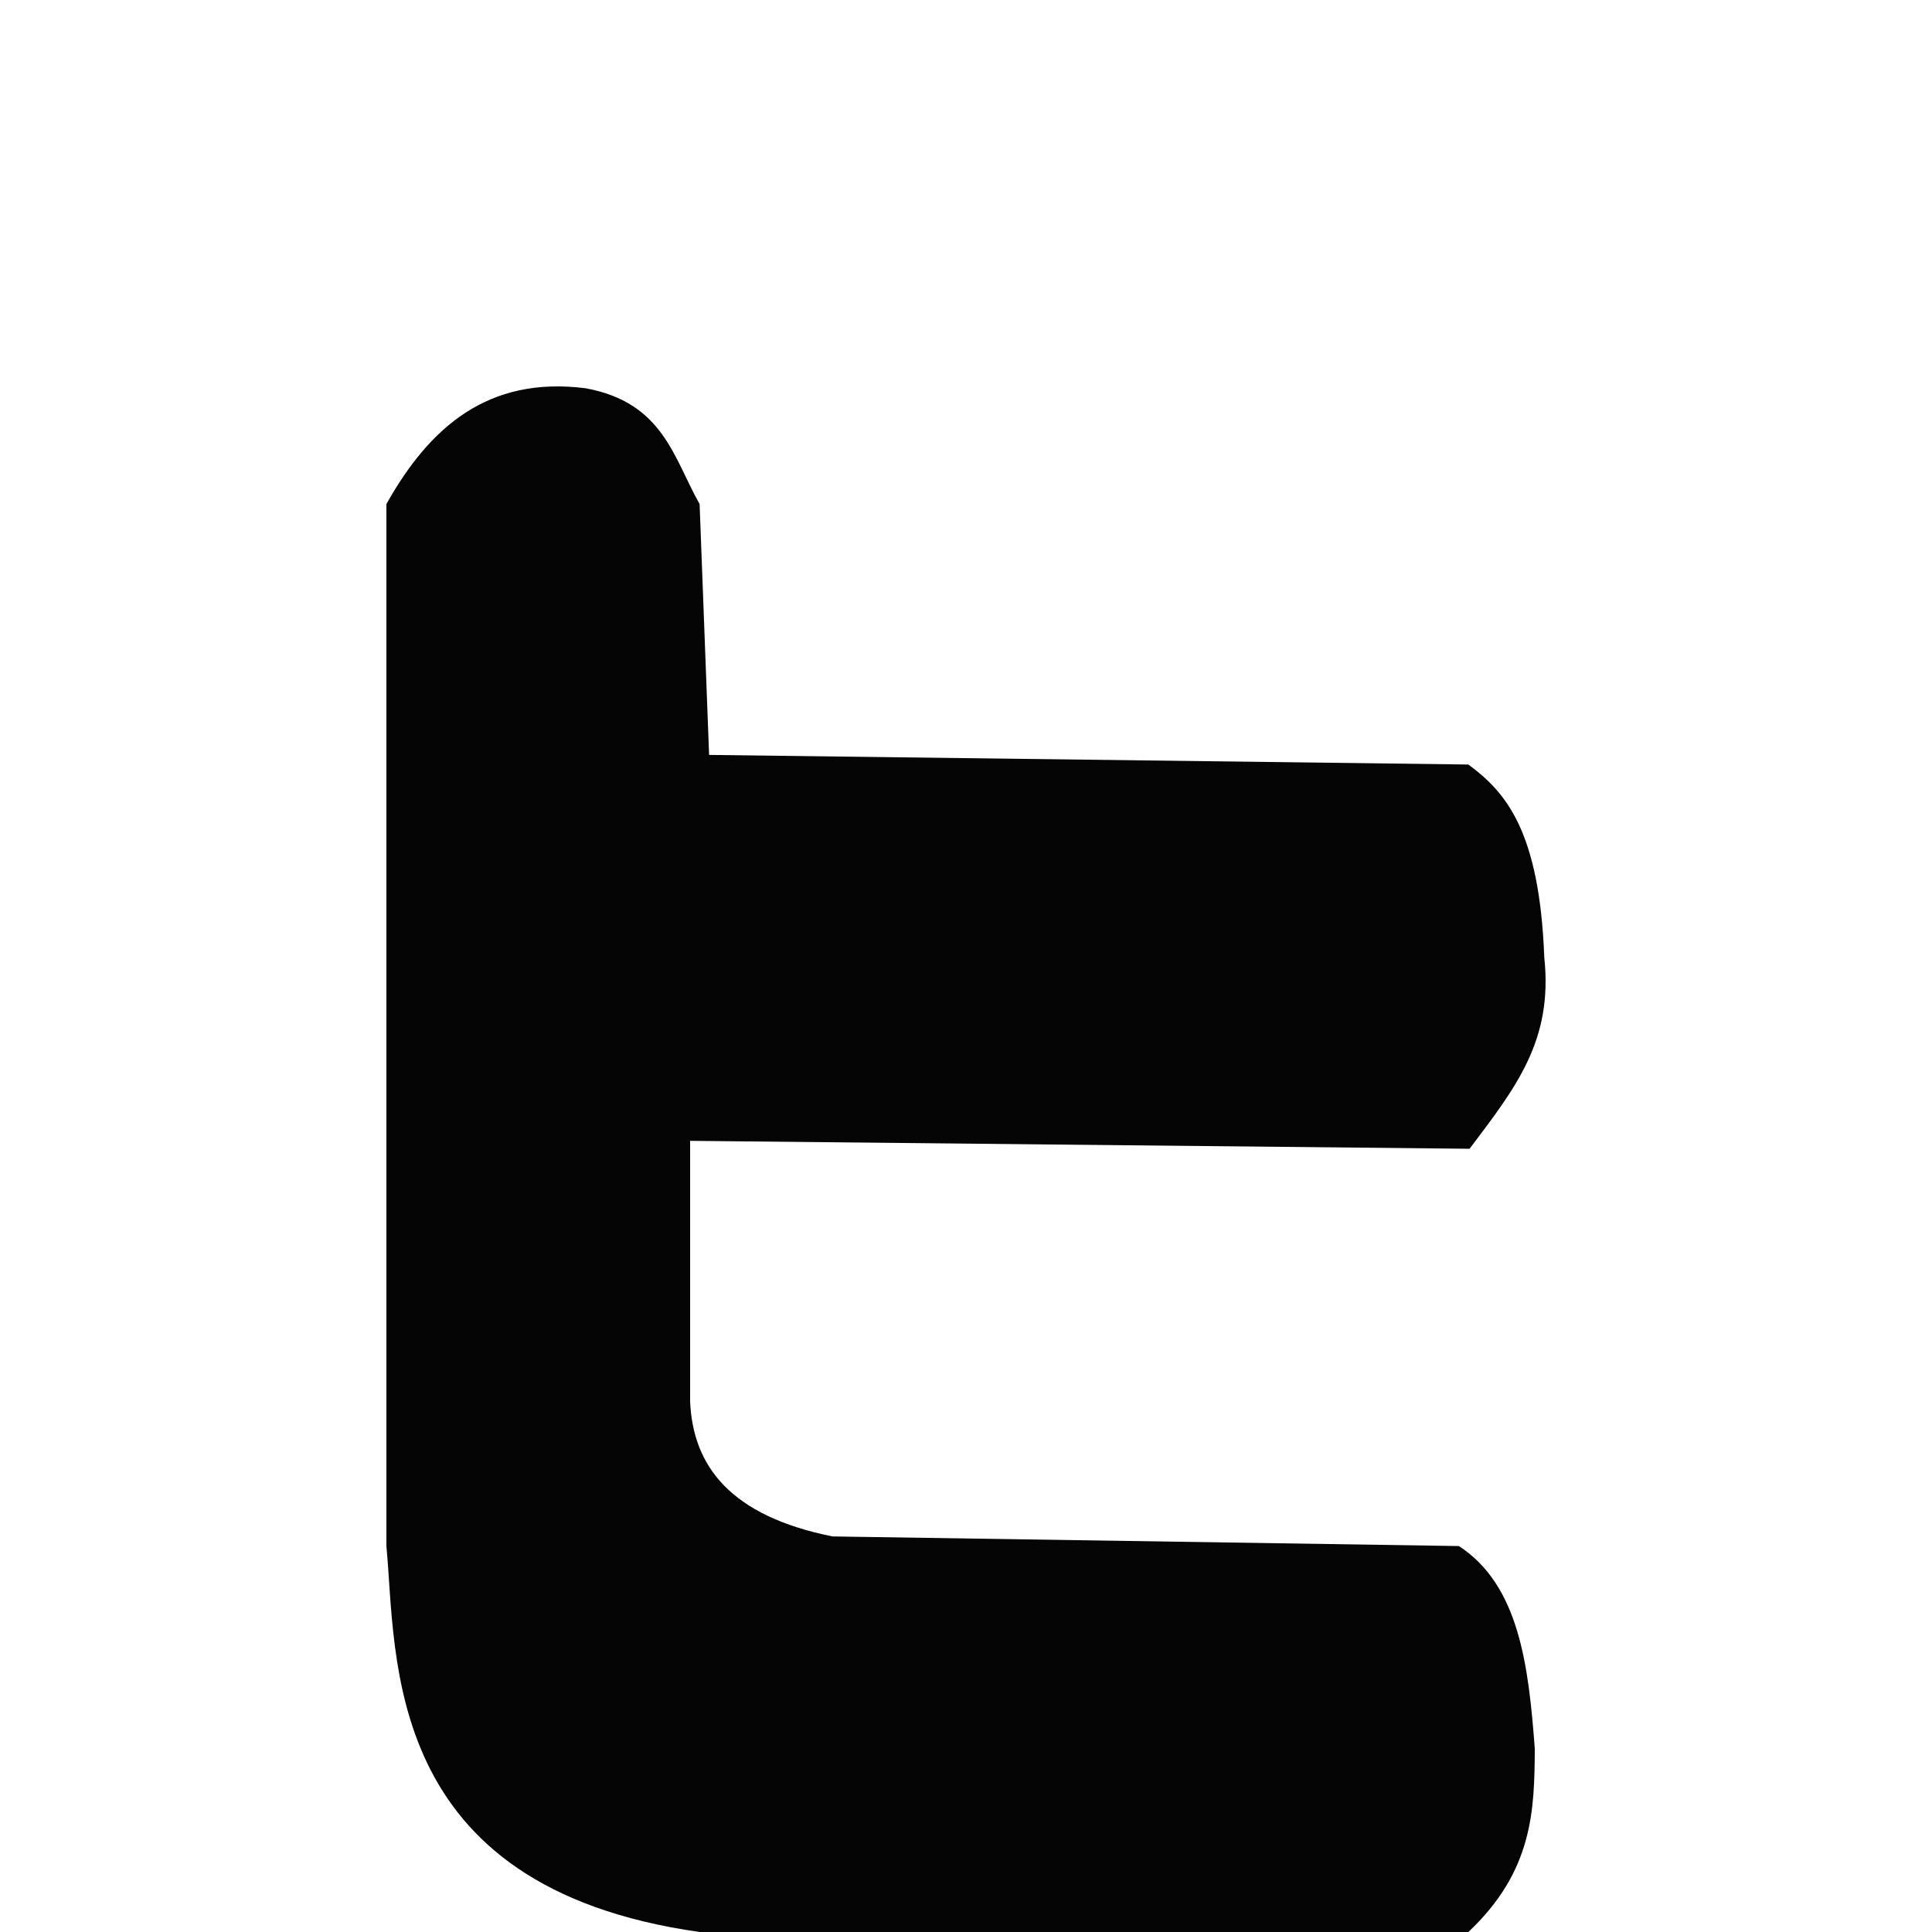
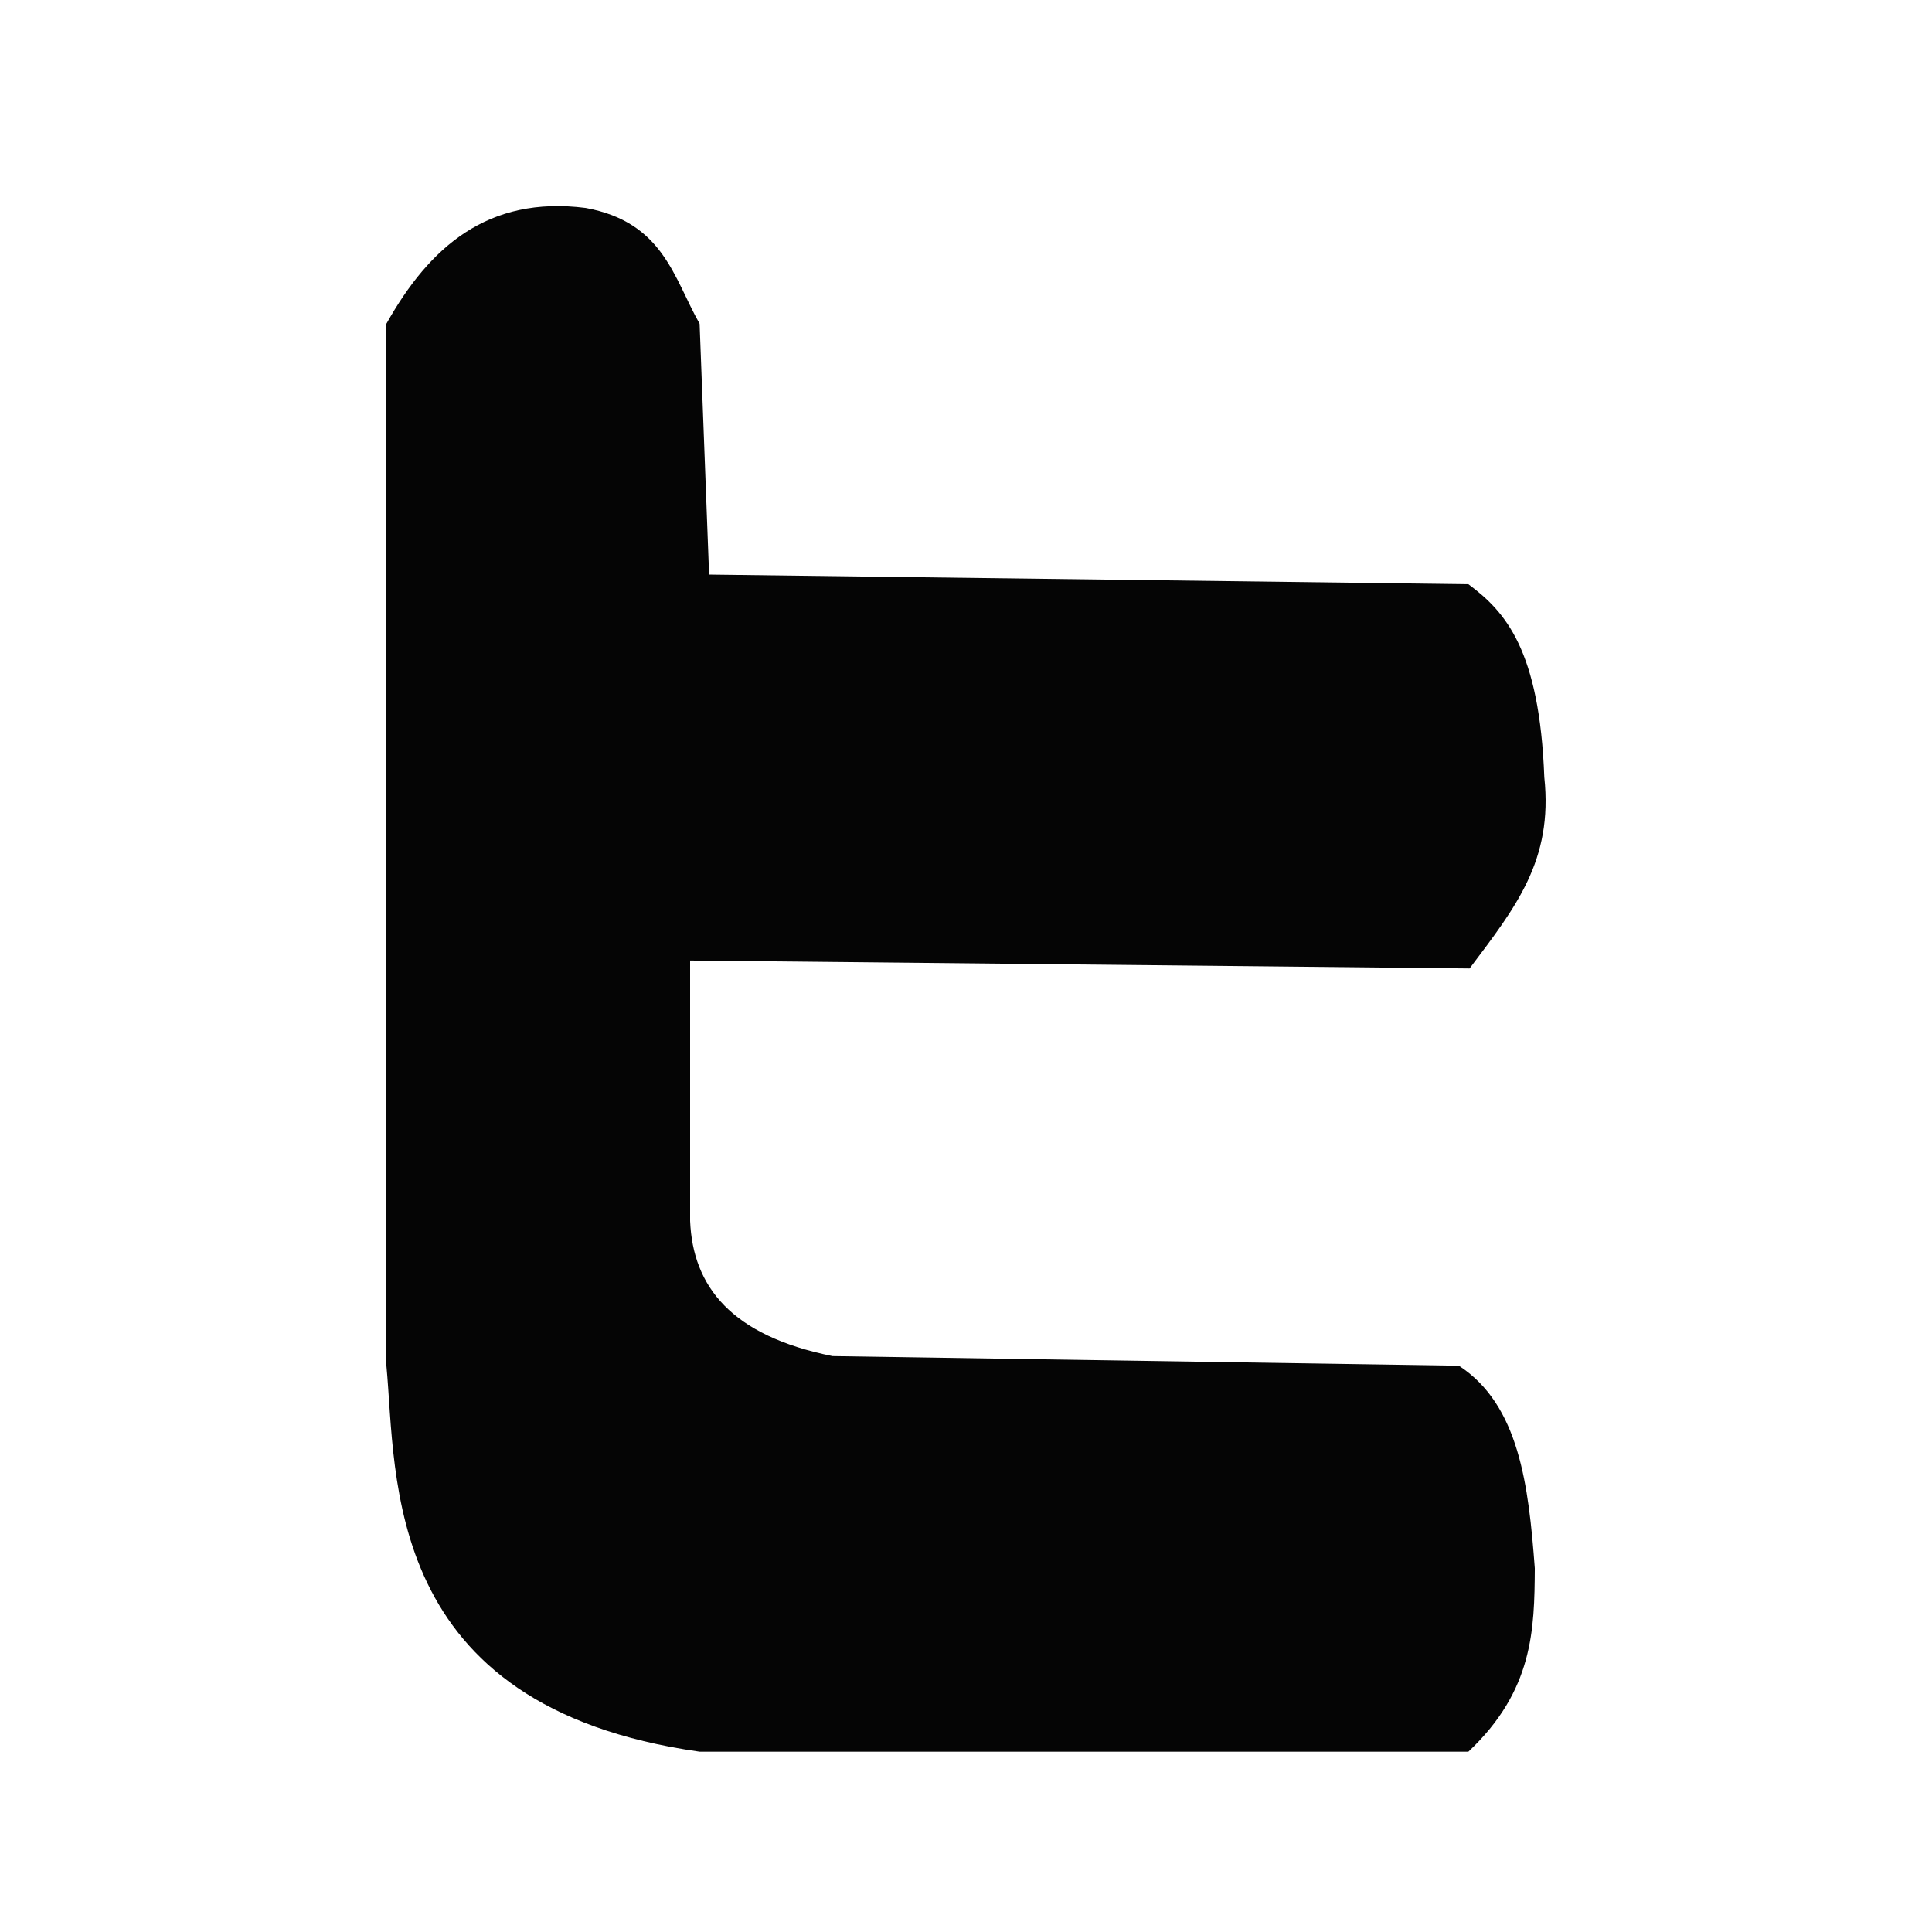
- <svg xmlns="http://www.w3.org/2000/svg" version="1.1" width="150" height="150" id="twitter">
-   <path d="m 30,39.133 0,80.904 C 30.82,128.618 29.566,146.497 54.317,150 l 59.686,0 c 5.043,-4.745 5.128,-9.488 5.158,-14.233 -0.481,-6.452 -1.218,-12.693 -5.895,-15.732 l -48.633,-0.747 c -7.897,-1.592 -10.836,-5.425 -11.053,-10.488 l 0,-20.226 60.519,0.616 c 3.567,-4.742 6.491,-8.376 5.799,-14.85 -0.372,-9.853 -2.995,-12.84 -5.895,-14.983 L 55.054,58.611 54.317,39.134 C 52.298,35.572 51.513,31.256 45.474,30.145 37.878,29.175 33.34,33.181 30,39.134 L 30,39.132 z" id="icon" style="fill:#050505;fill-opacity:1;stroke:none" />
+ <svg xmlns="http://www.w3.org/2000/svg" id="twitter" height="150" width="150" version="1.1">
+   <path style="fill:#050505;fill-opacity:1;stroke:none" id="icon" d="m 30,25.133 v 80.904 C 30.82,114.618 29.566,132.497 54.317,136 h 59.686 c 5.043,-4.745 5.128,-9.488 5.158,-14.233 -0.481,-6.452 -1.218,-12.693 -5.895,-15.732 L 64.633,105.288 C 56.736,103.696 53.796,99.863 53.58,94.801 V 74.575 l 60.519,0.616 c 3.567,-4.742 6.491,-8.376 5.799,-14.85 -0.372,-9.853 -2.995,-12.84 -5.895,-14.983 L 55.054,44.611 54.317,25.134 C 52.298,21.572 51.513,17.256 45.474,16.145 37.878,15.175 33.34,19.181 30,25.134 L 30,25.132 Z" />
</svg>
